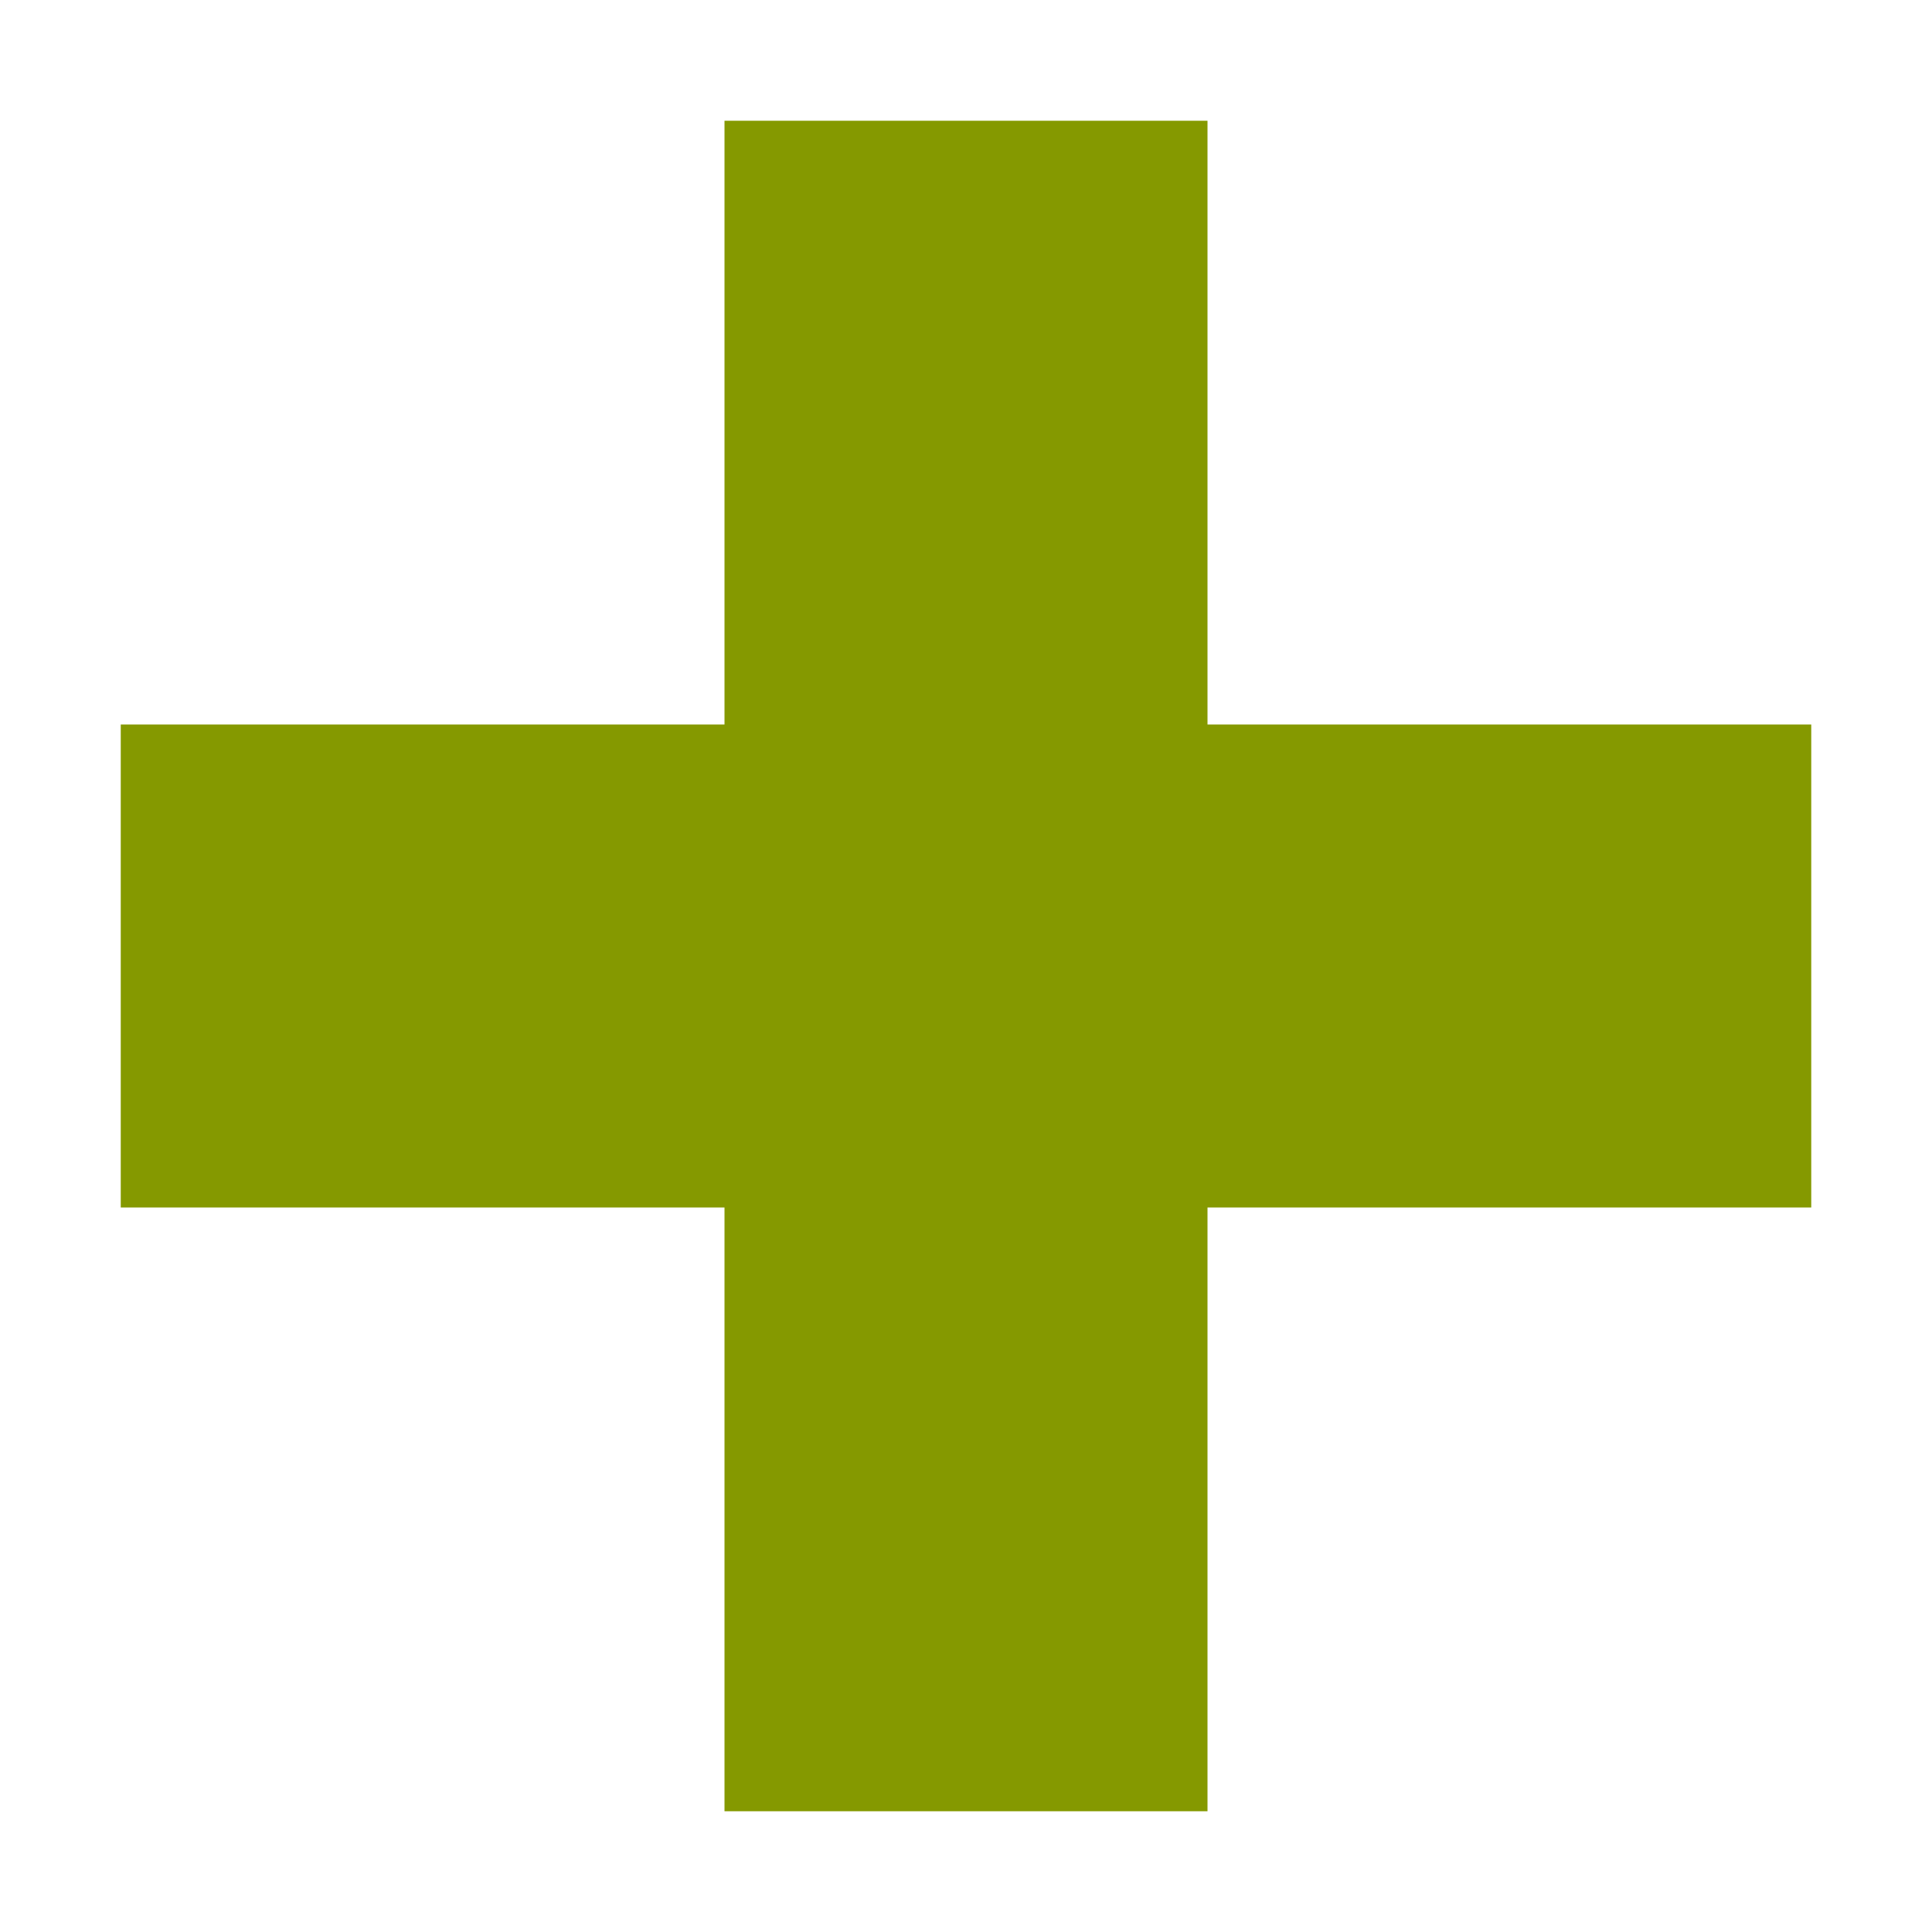
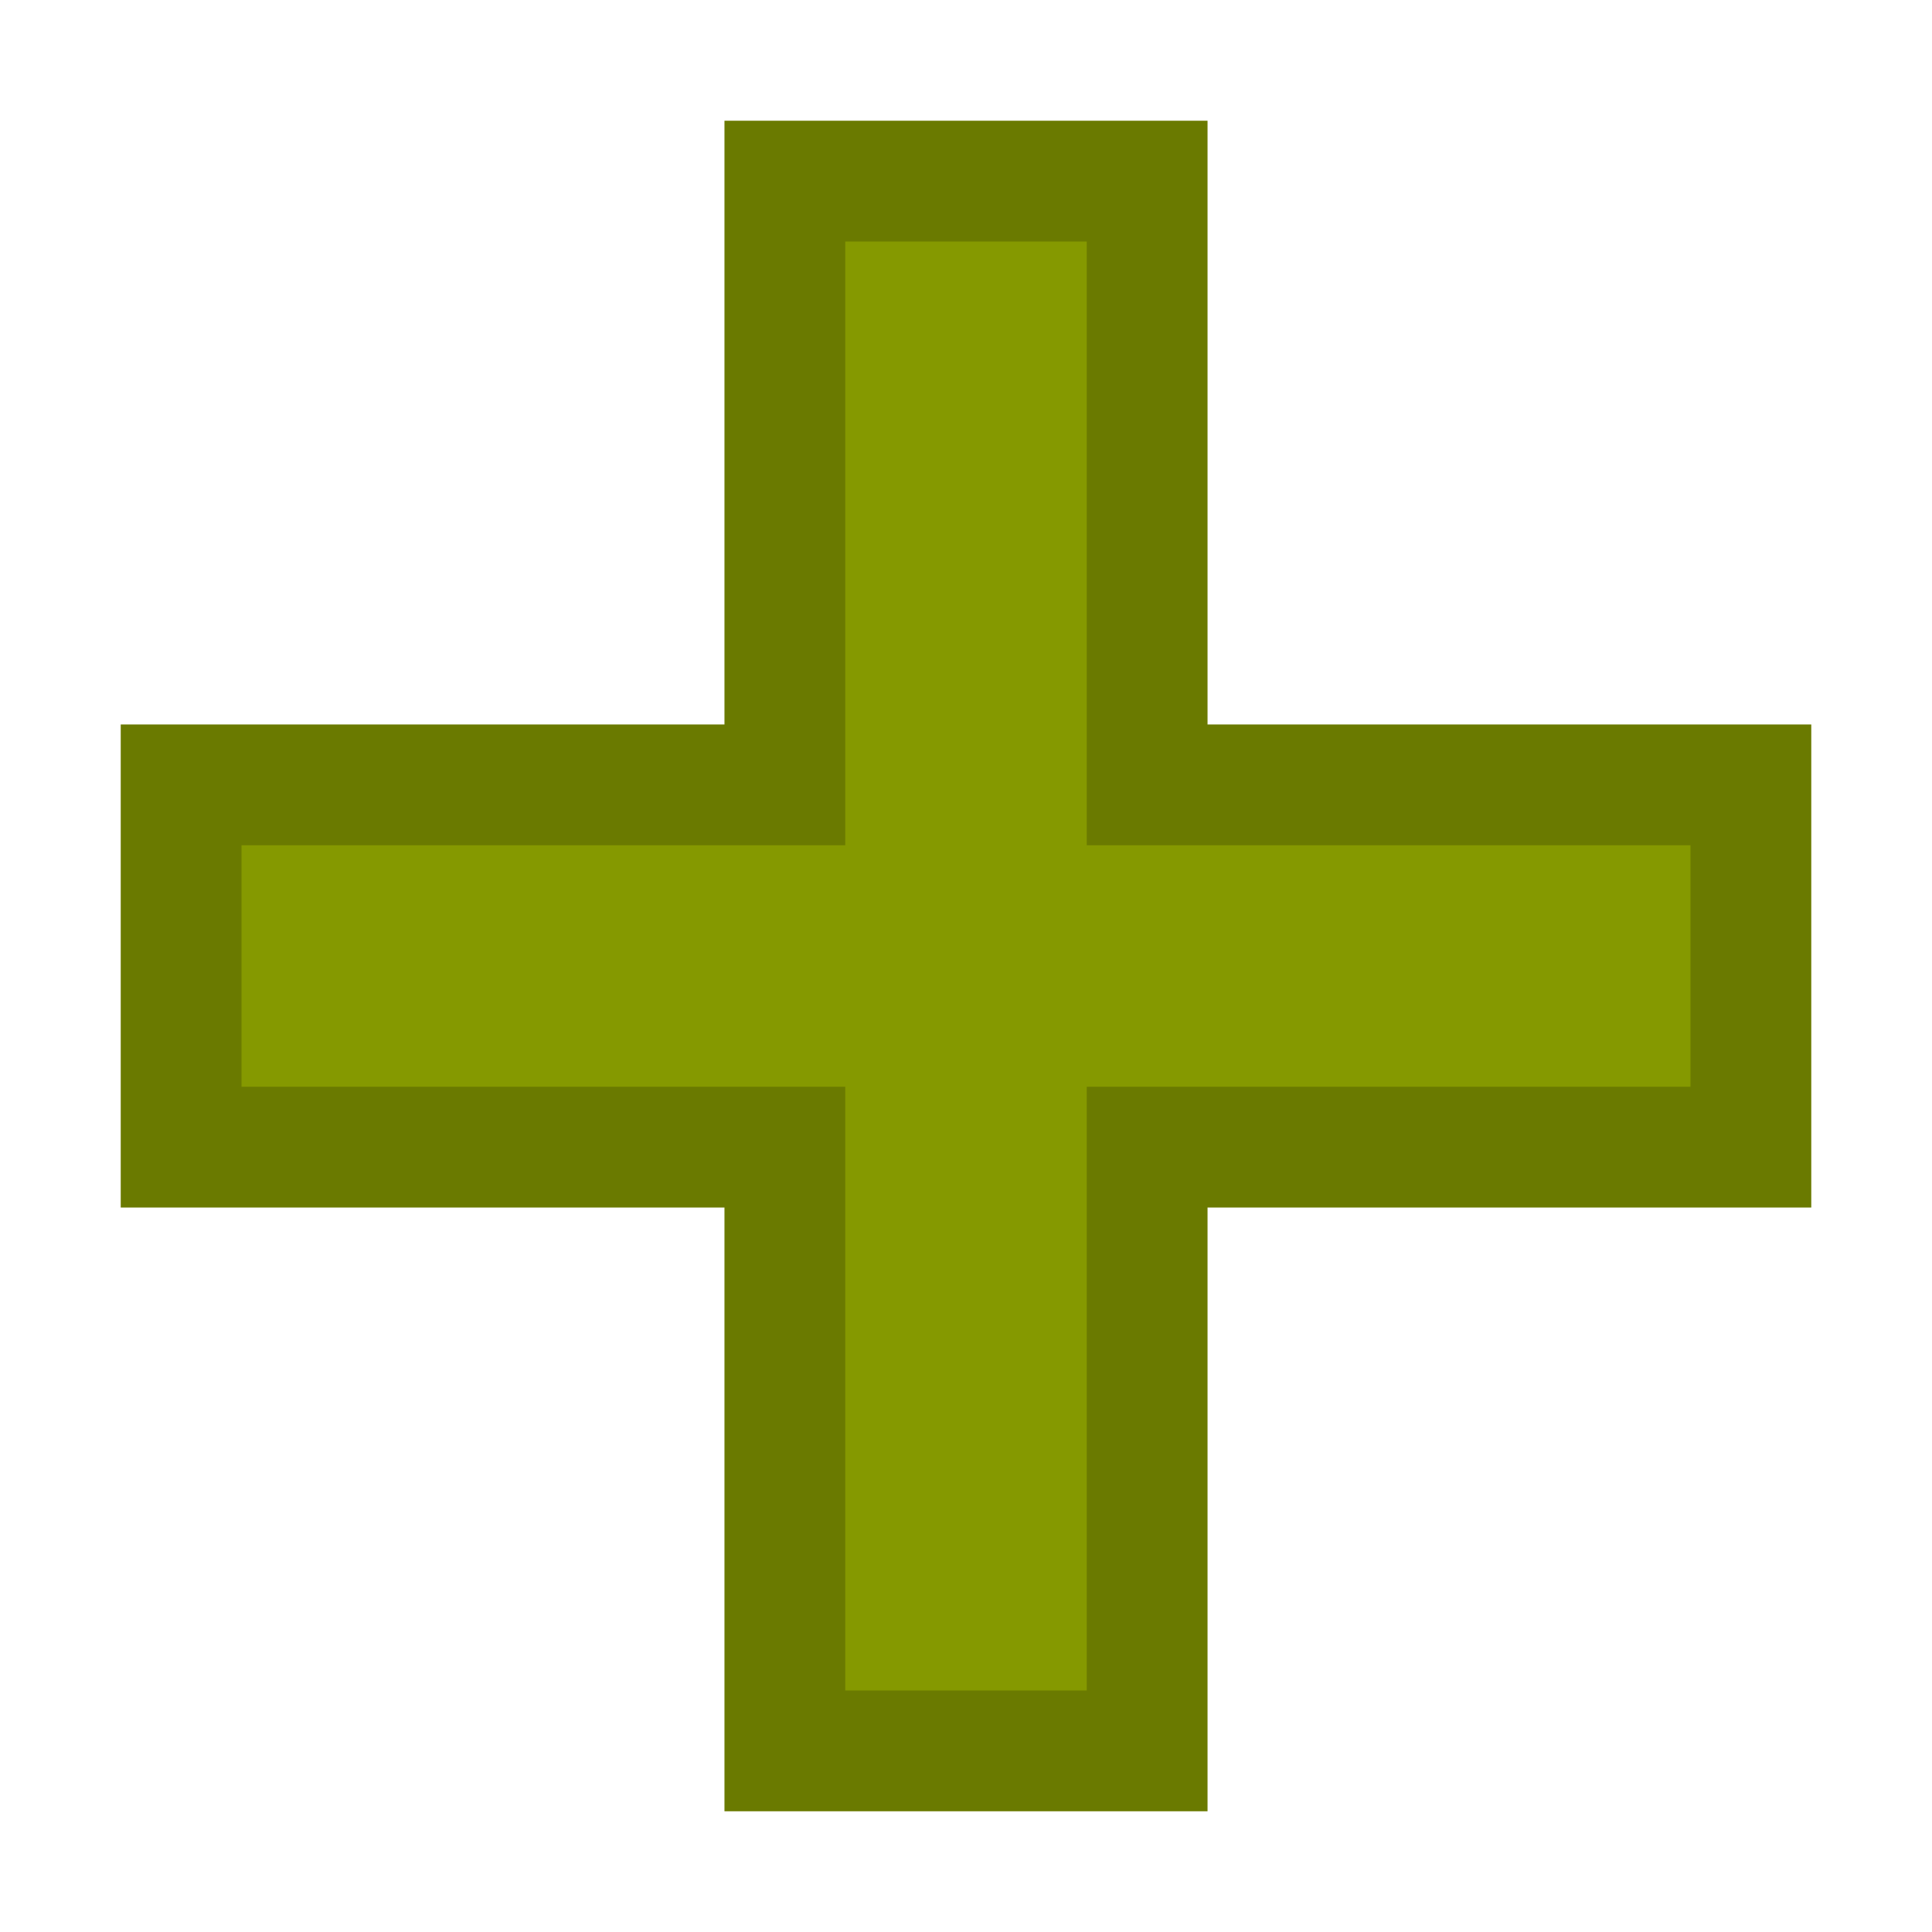
- <svg xmlns="http://www.w3.org/2000/svg" width="16" viewBox="0 0 16 16" height="16">
-   <path style="fill:#859900" d="M 6 1 L 6 6 L 1 6 L 1 10 L 6 10 L 6 15 L 10 15 L 10 10 L 15 10 L 15 6 L 10 6 L 10 1 L 6 1 z " />
+ <svg xmlns="http://www.w3.org/2000/svg" width="16" viewBox="0 0 16 16" height="16" id="svg2" version="1.1">
+   <defs id="defs8" />
+   <path style="fill:#859900" d="M 6 1 L 6 6 L 1 6 L 1 10 L 6 10 L 6 15 L 10 15 L 10 10 L 15 10 L 15 6 L 10 6 L 10 1 L 6 1 z " id="path4" />
+   <path style="fill:#000000;fill-opacity:1;opacity:0.2" d="M 6 1 L 6 6 L 1 6 L 1 10 L 6 10 L 6 15 L 10 15 L 10 10 L 15 10 L 15 6 L 10 6 L 10 1 L 6 1 z M 7 2 L 9 2 L 9 7 L 14 7 L 14 9 L 9 9 L 9 14 L 7 14 L 7 9 L 2 9 L 2 7 L 7 7 L 7 2 z " id="path4-7" />
</svg>
